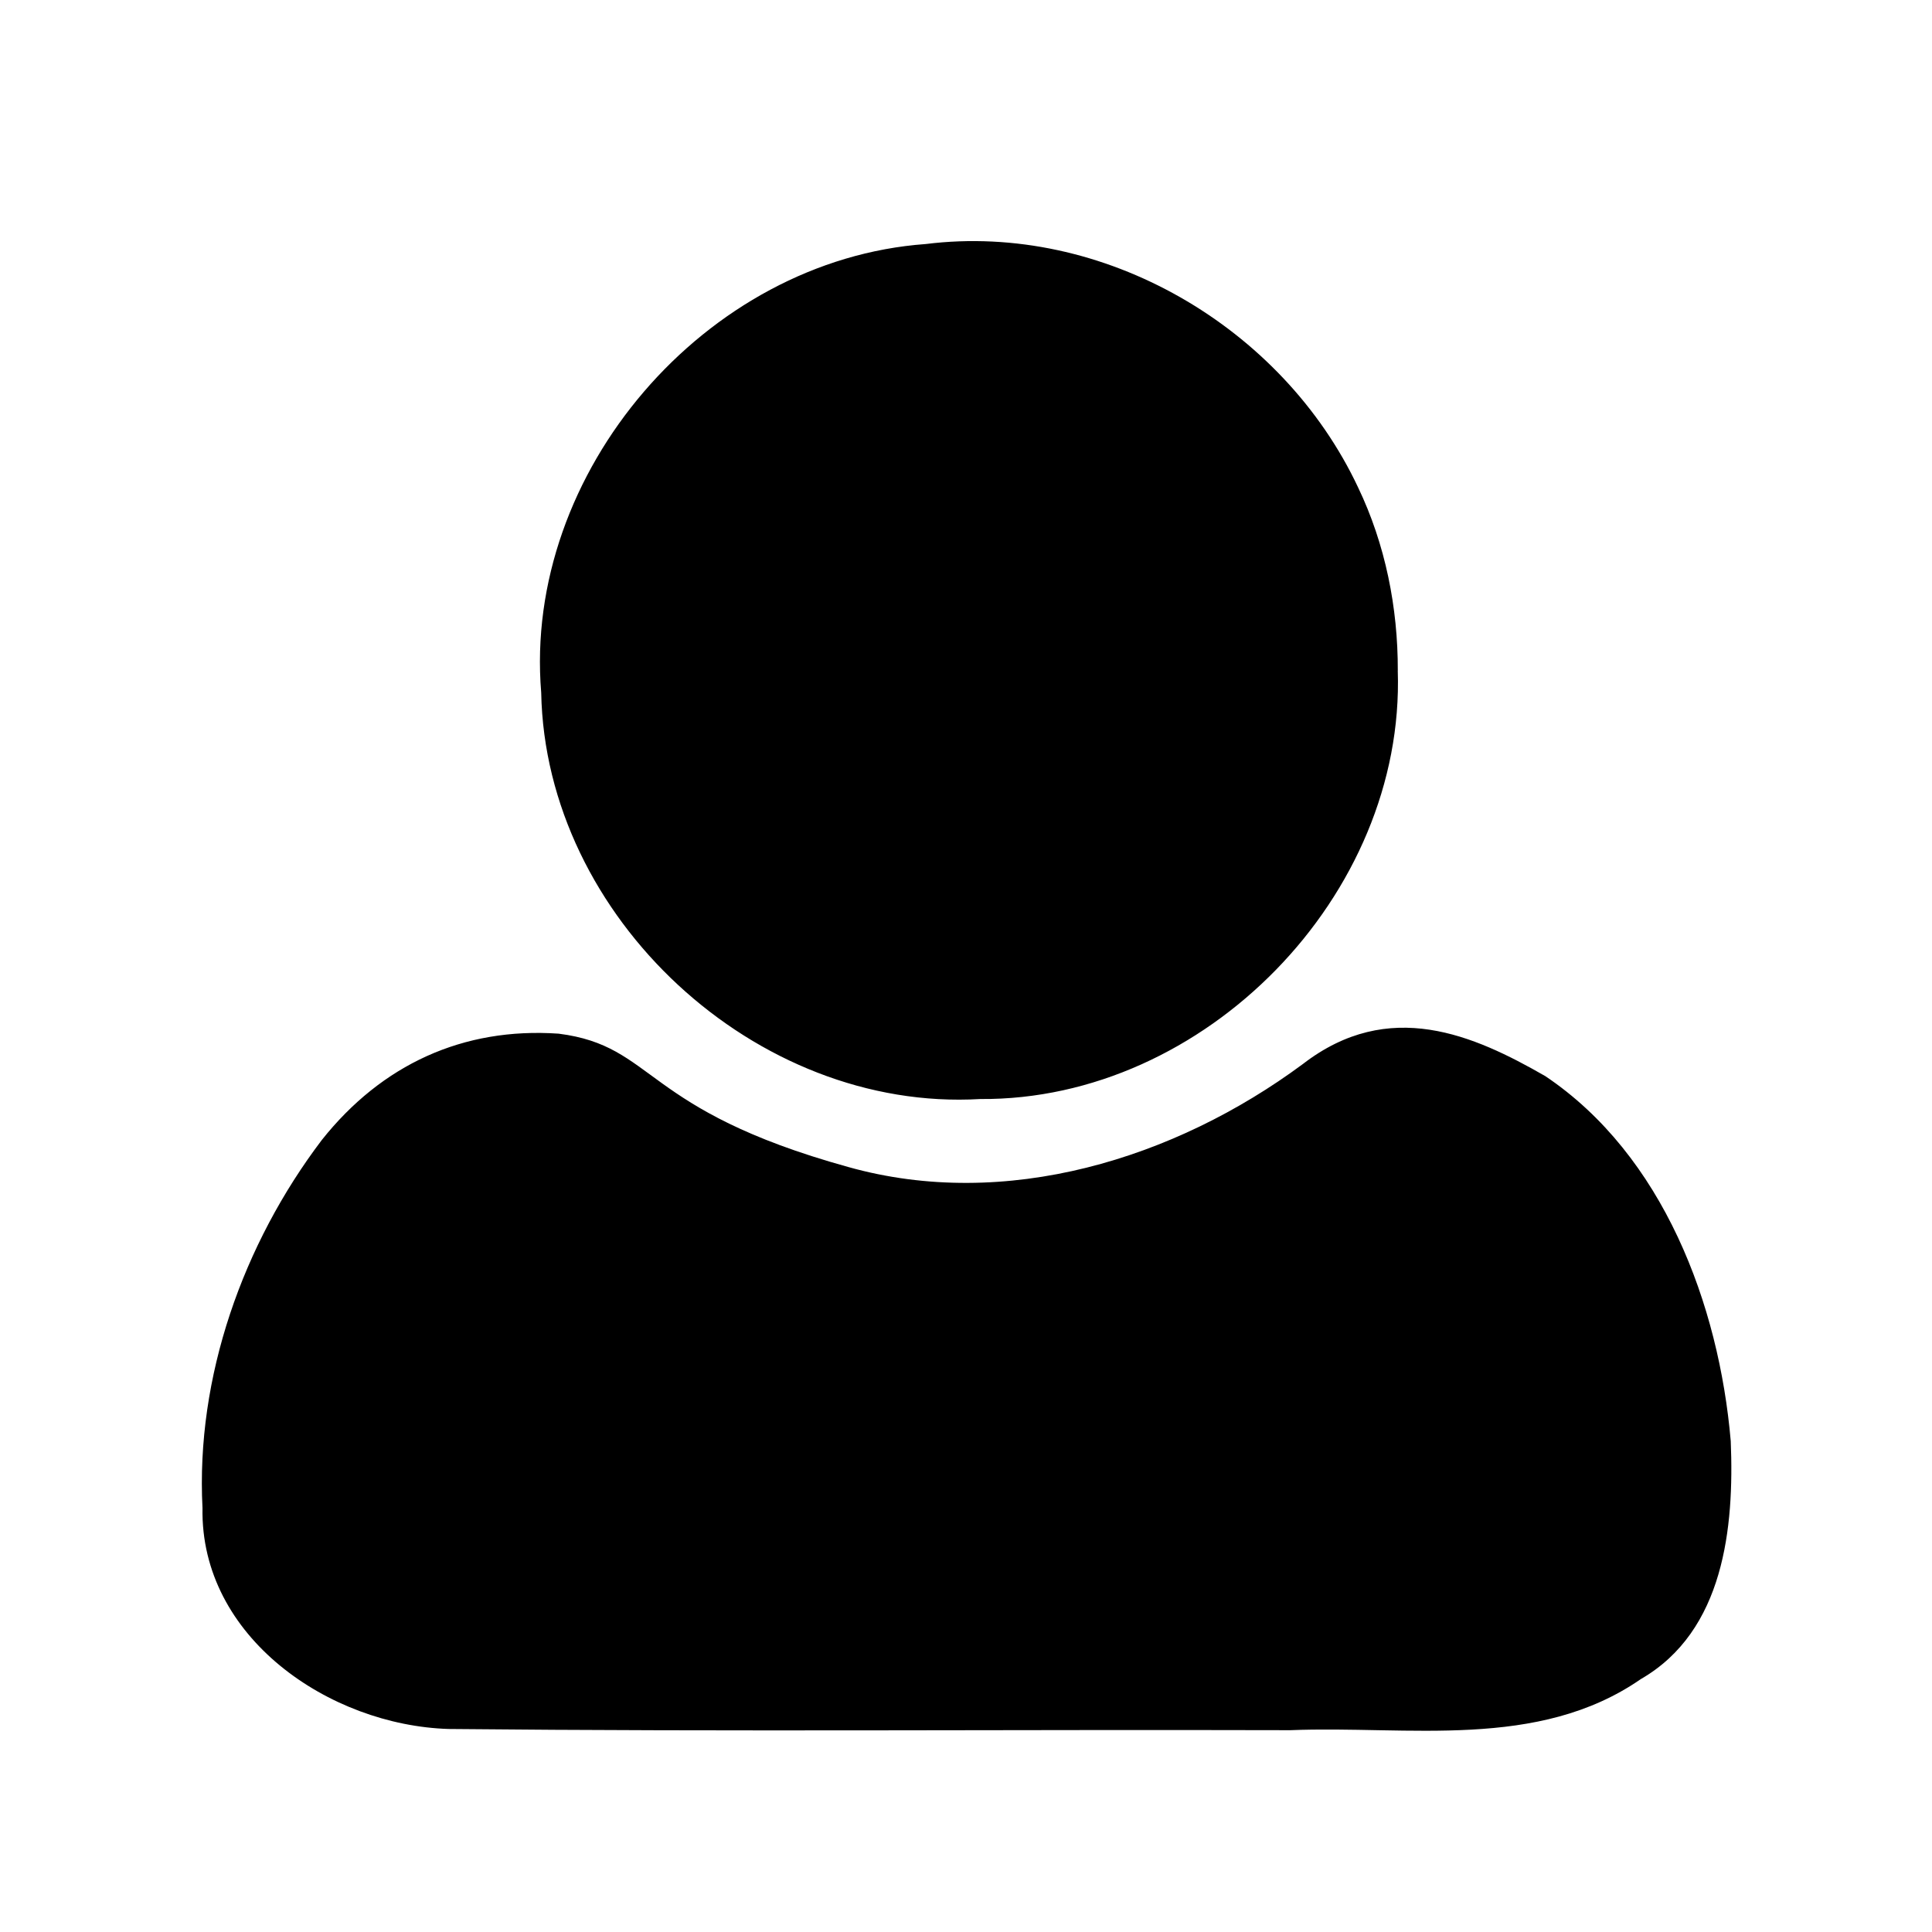
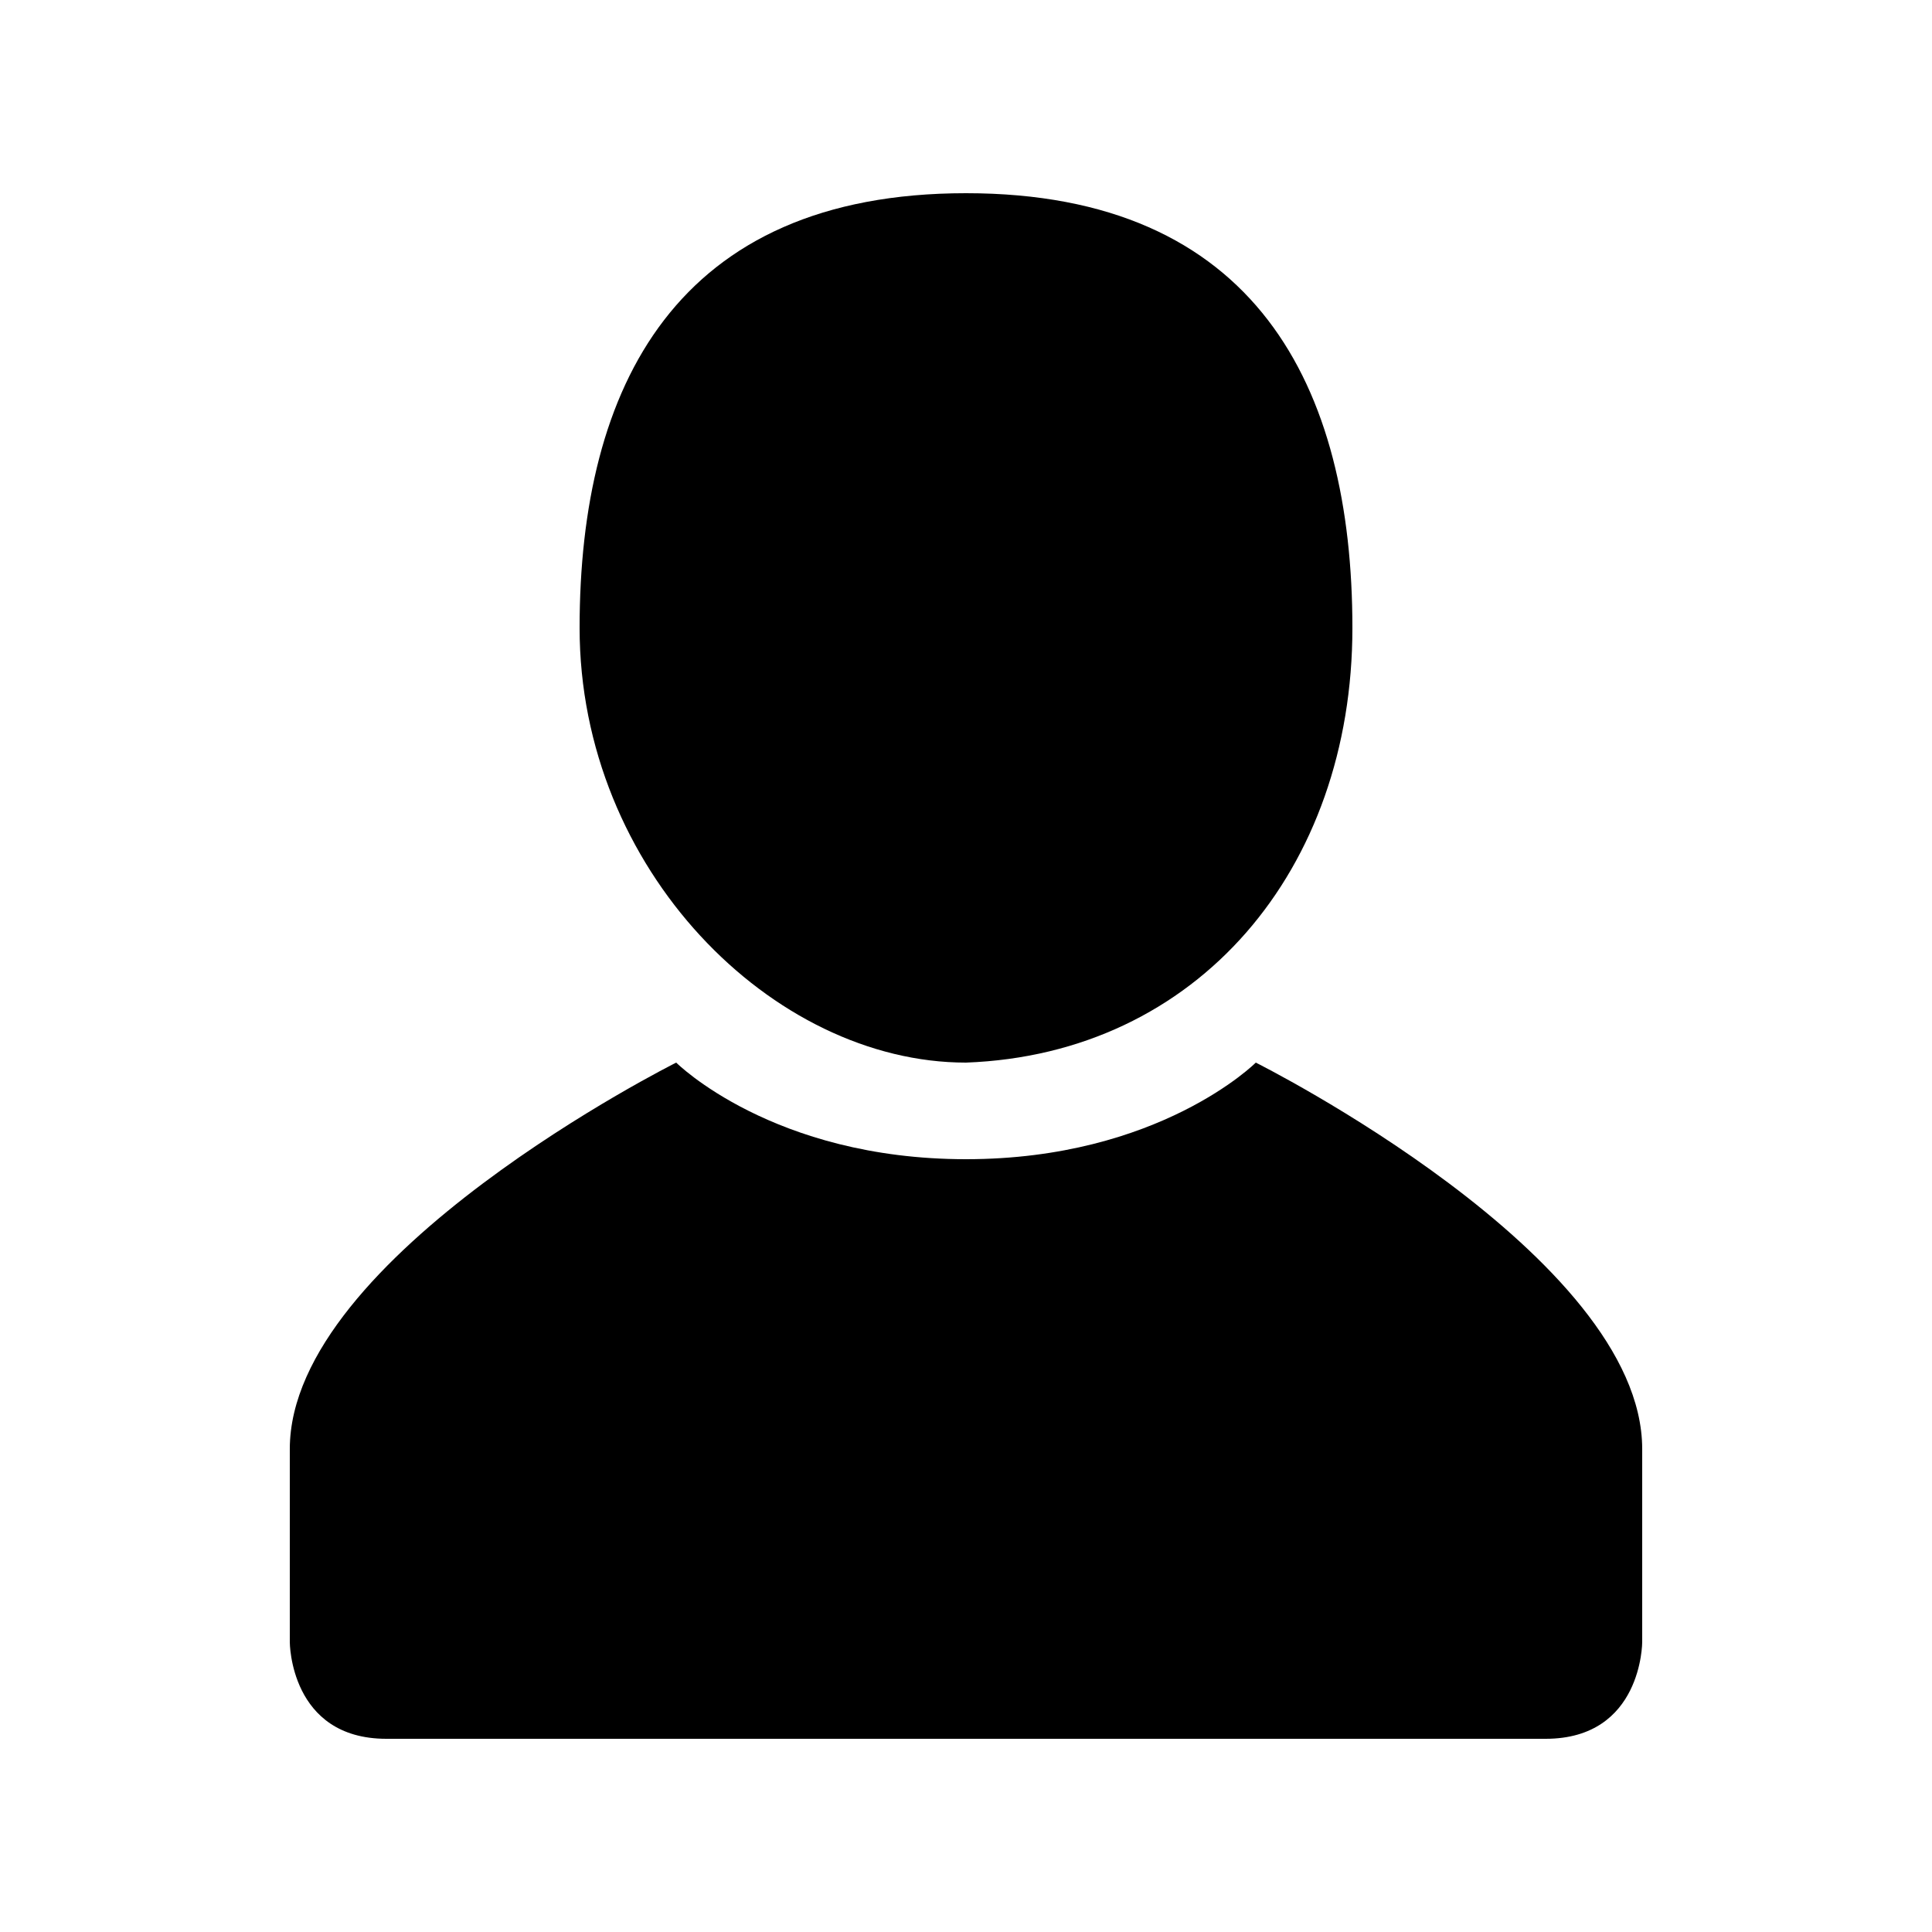
- <svg xmlns="http://www.w3.org/2000/svg" height="48" width="48" version="1.1" viewBox="0 0 48 48">
-   <path style="fill:#000000" d="m43 35.805c0.088 2.144-0.164 4.715-2.23 5.909-2.568 1.778-5.78 1.154-8.709 1.272-6.971-0.019-13.944 0.04-20.915-0.03-2.959-0.091-6.173-2.277-6.115-5.488-0.169-3.259 1.007-6.564 2.965-9.146 1.489-1.874 3.51-2.804 5.882-2.641 2.421 0.307 2.047 1.886 7.193 3.312 3.911 1.099 8.114-0.198 11.299-2.558 2.143-1.653 4.248-0.718 6.021 0.3 2.929 1.965 4.318 5.678 4.609 9.07zm-8.273-19.144c0.186 5.581-4.789 10.685-10.372 10.644-5.578 0.328-10.804-4.516-10.909-10.098-0.456-5.477 4.082-10.749 9.553-11.144 4.411-0.55 8.866 2.058 10.742 6.046 0.678 1.414 0.991 2.987 0.987 4.552z" />
+ <svg xmlns="http://www.w3.org/2000/svg" width="50" height="50" version="1.1" viewBox="0 0 50 50">
+   <path d="m42.5 42.5s0 2.5-2.5 2.5h-30c-2.5 0-2.5-2.5-2.5-2.5v-5c0-5 10-10 10-10s2.5 2.5 7.5 2.5 7.5-2.5 7.5-2.5 10 5 10 10zm-17.5-15c-5 0-10-5-10-11.25s2.5-11.25 10-11.25 10 5 10 11.25-4 11.029-10 11.25z" />
</svg>
